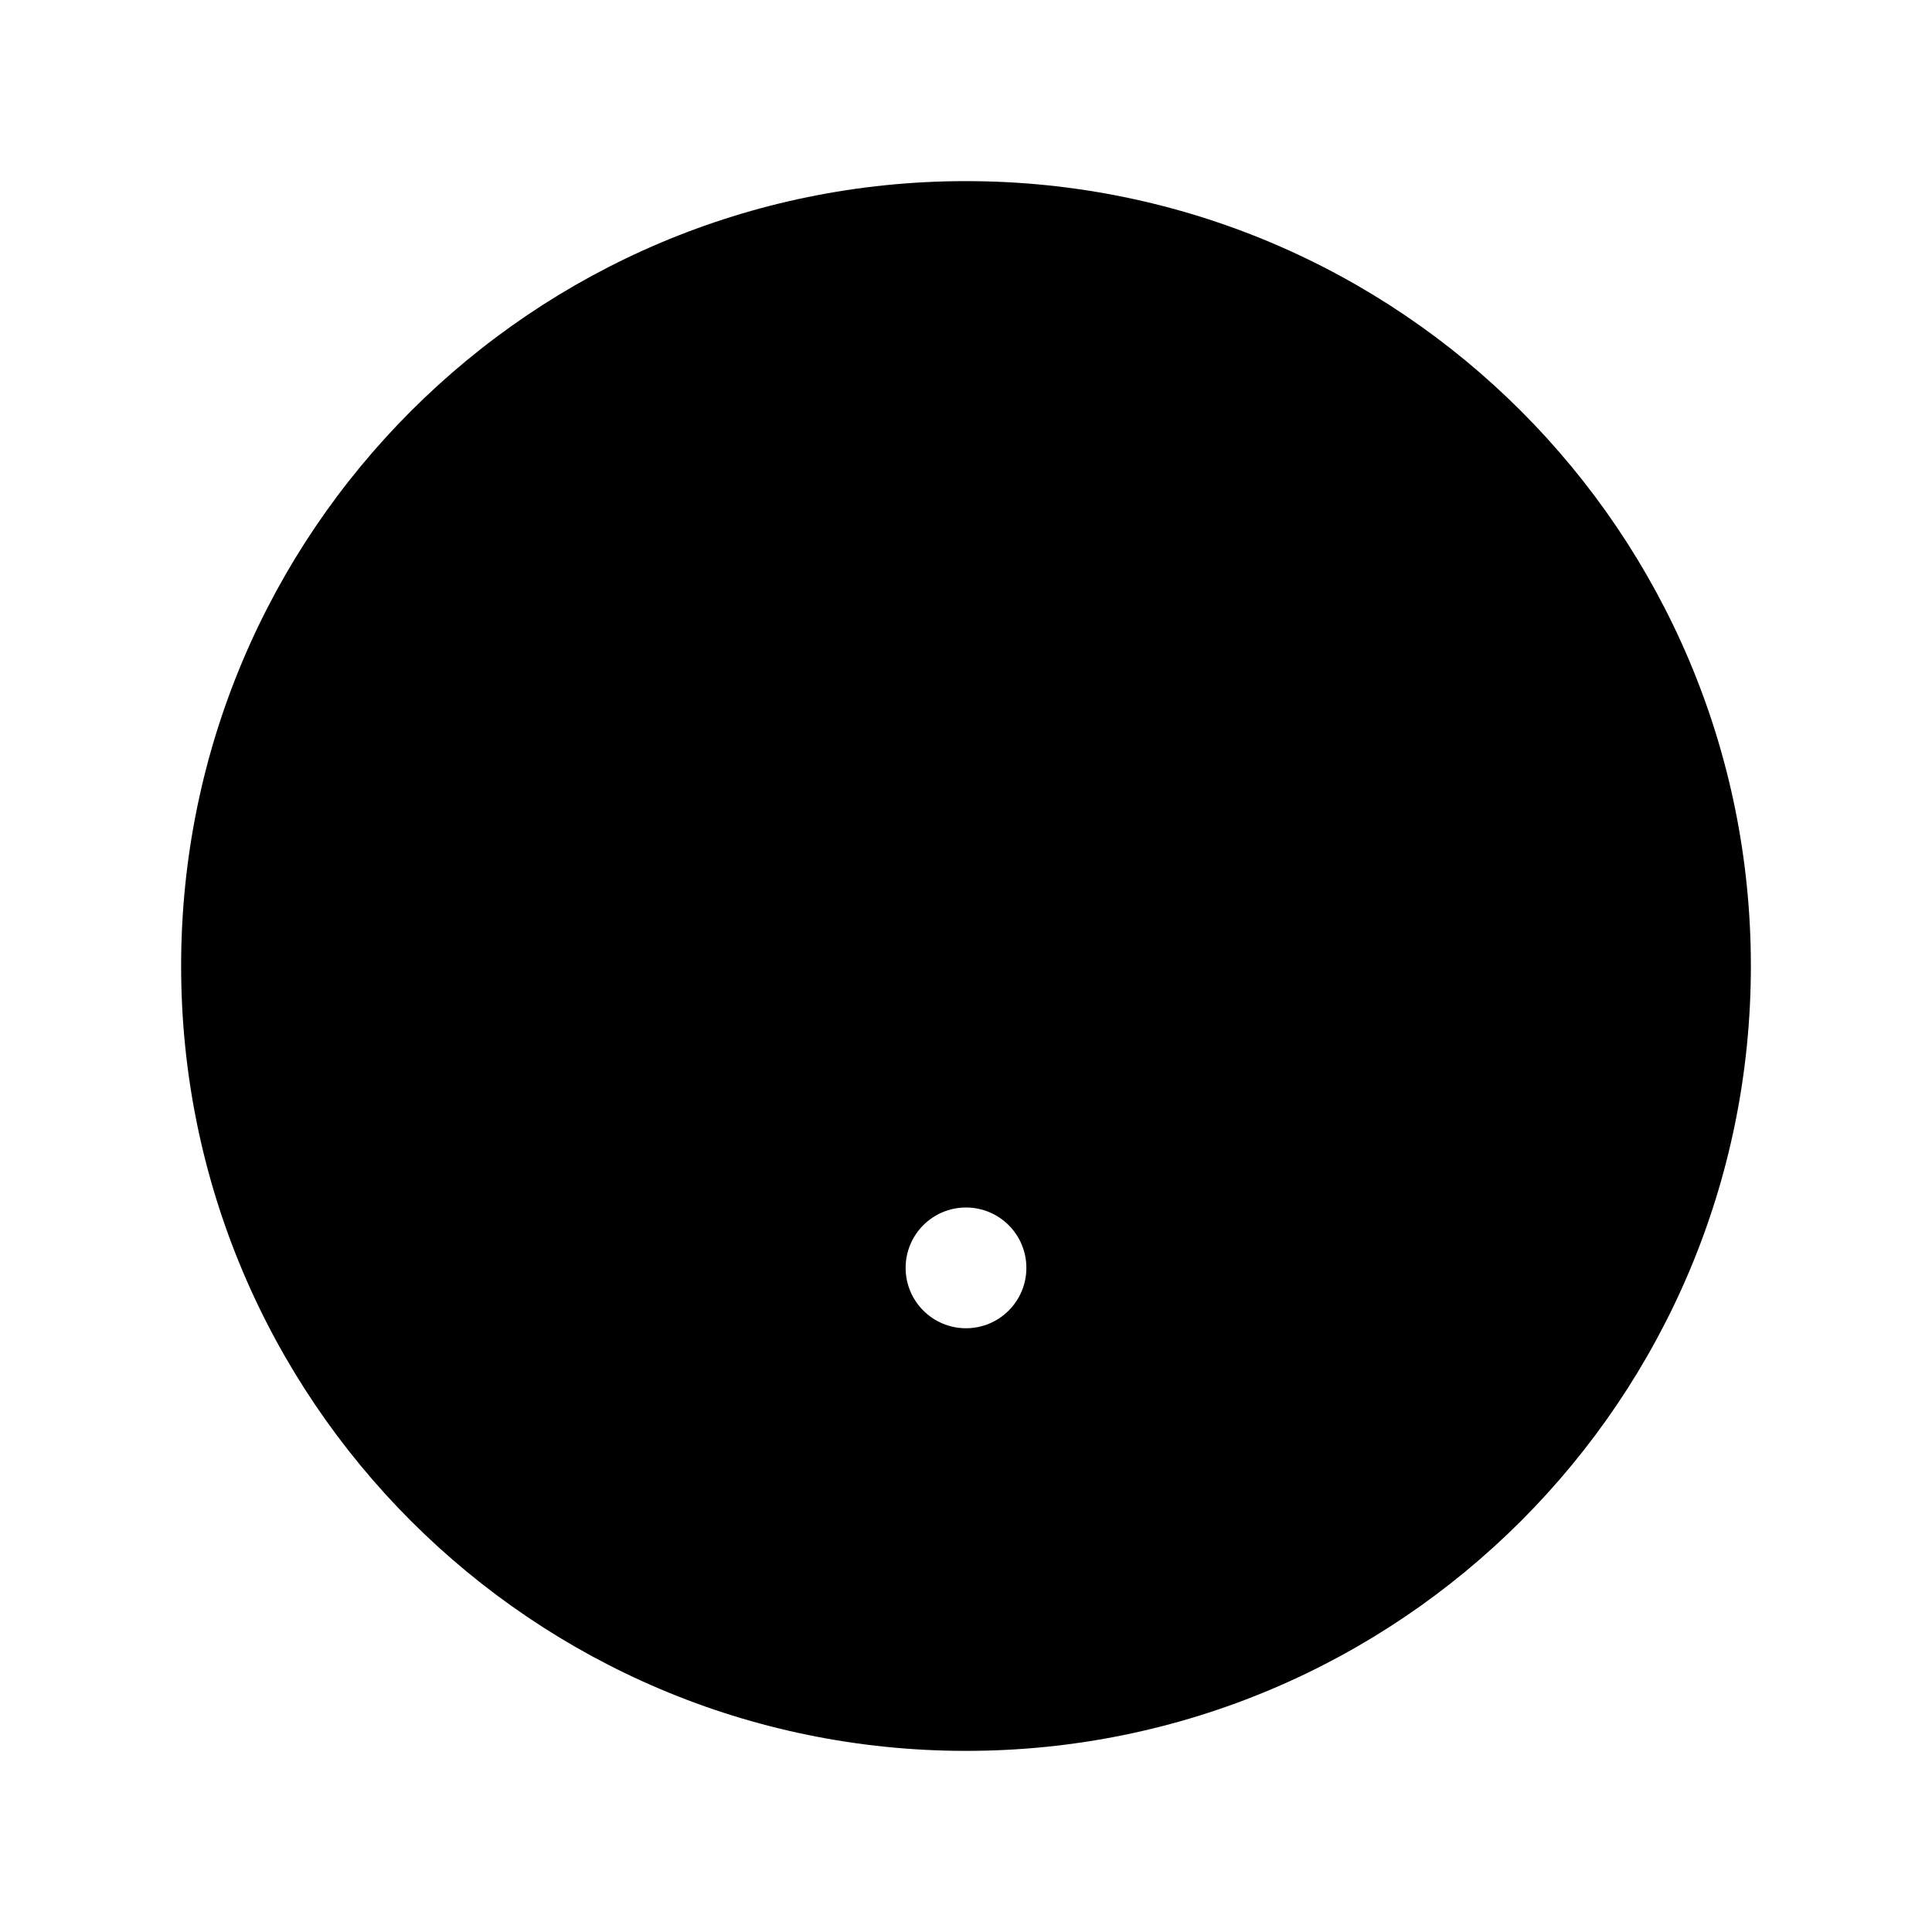
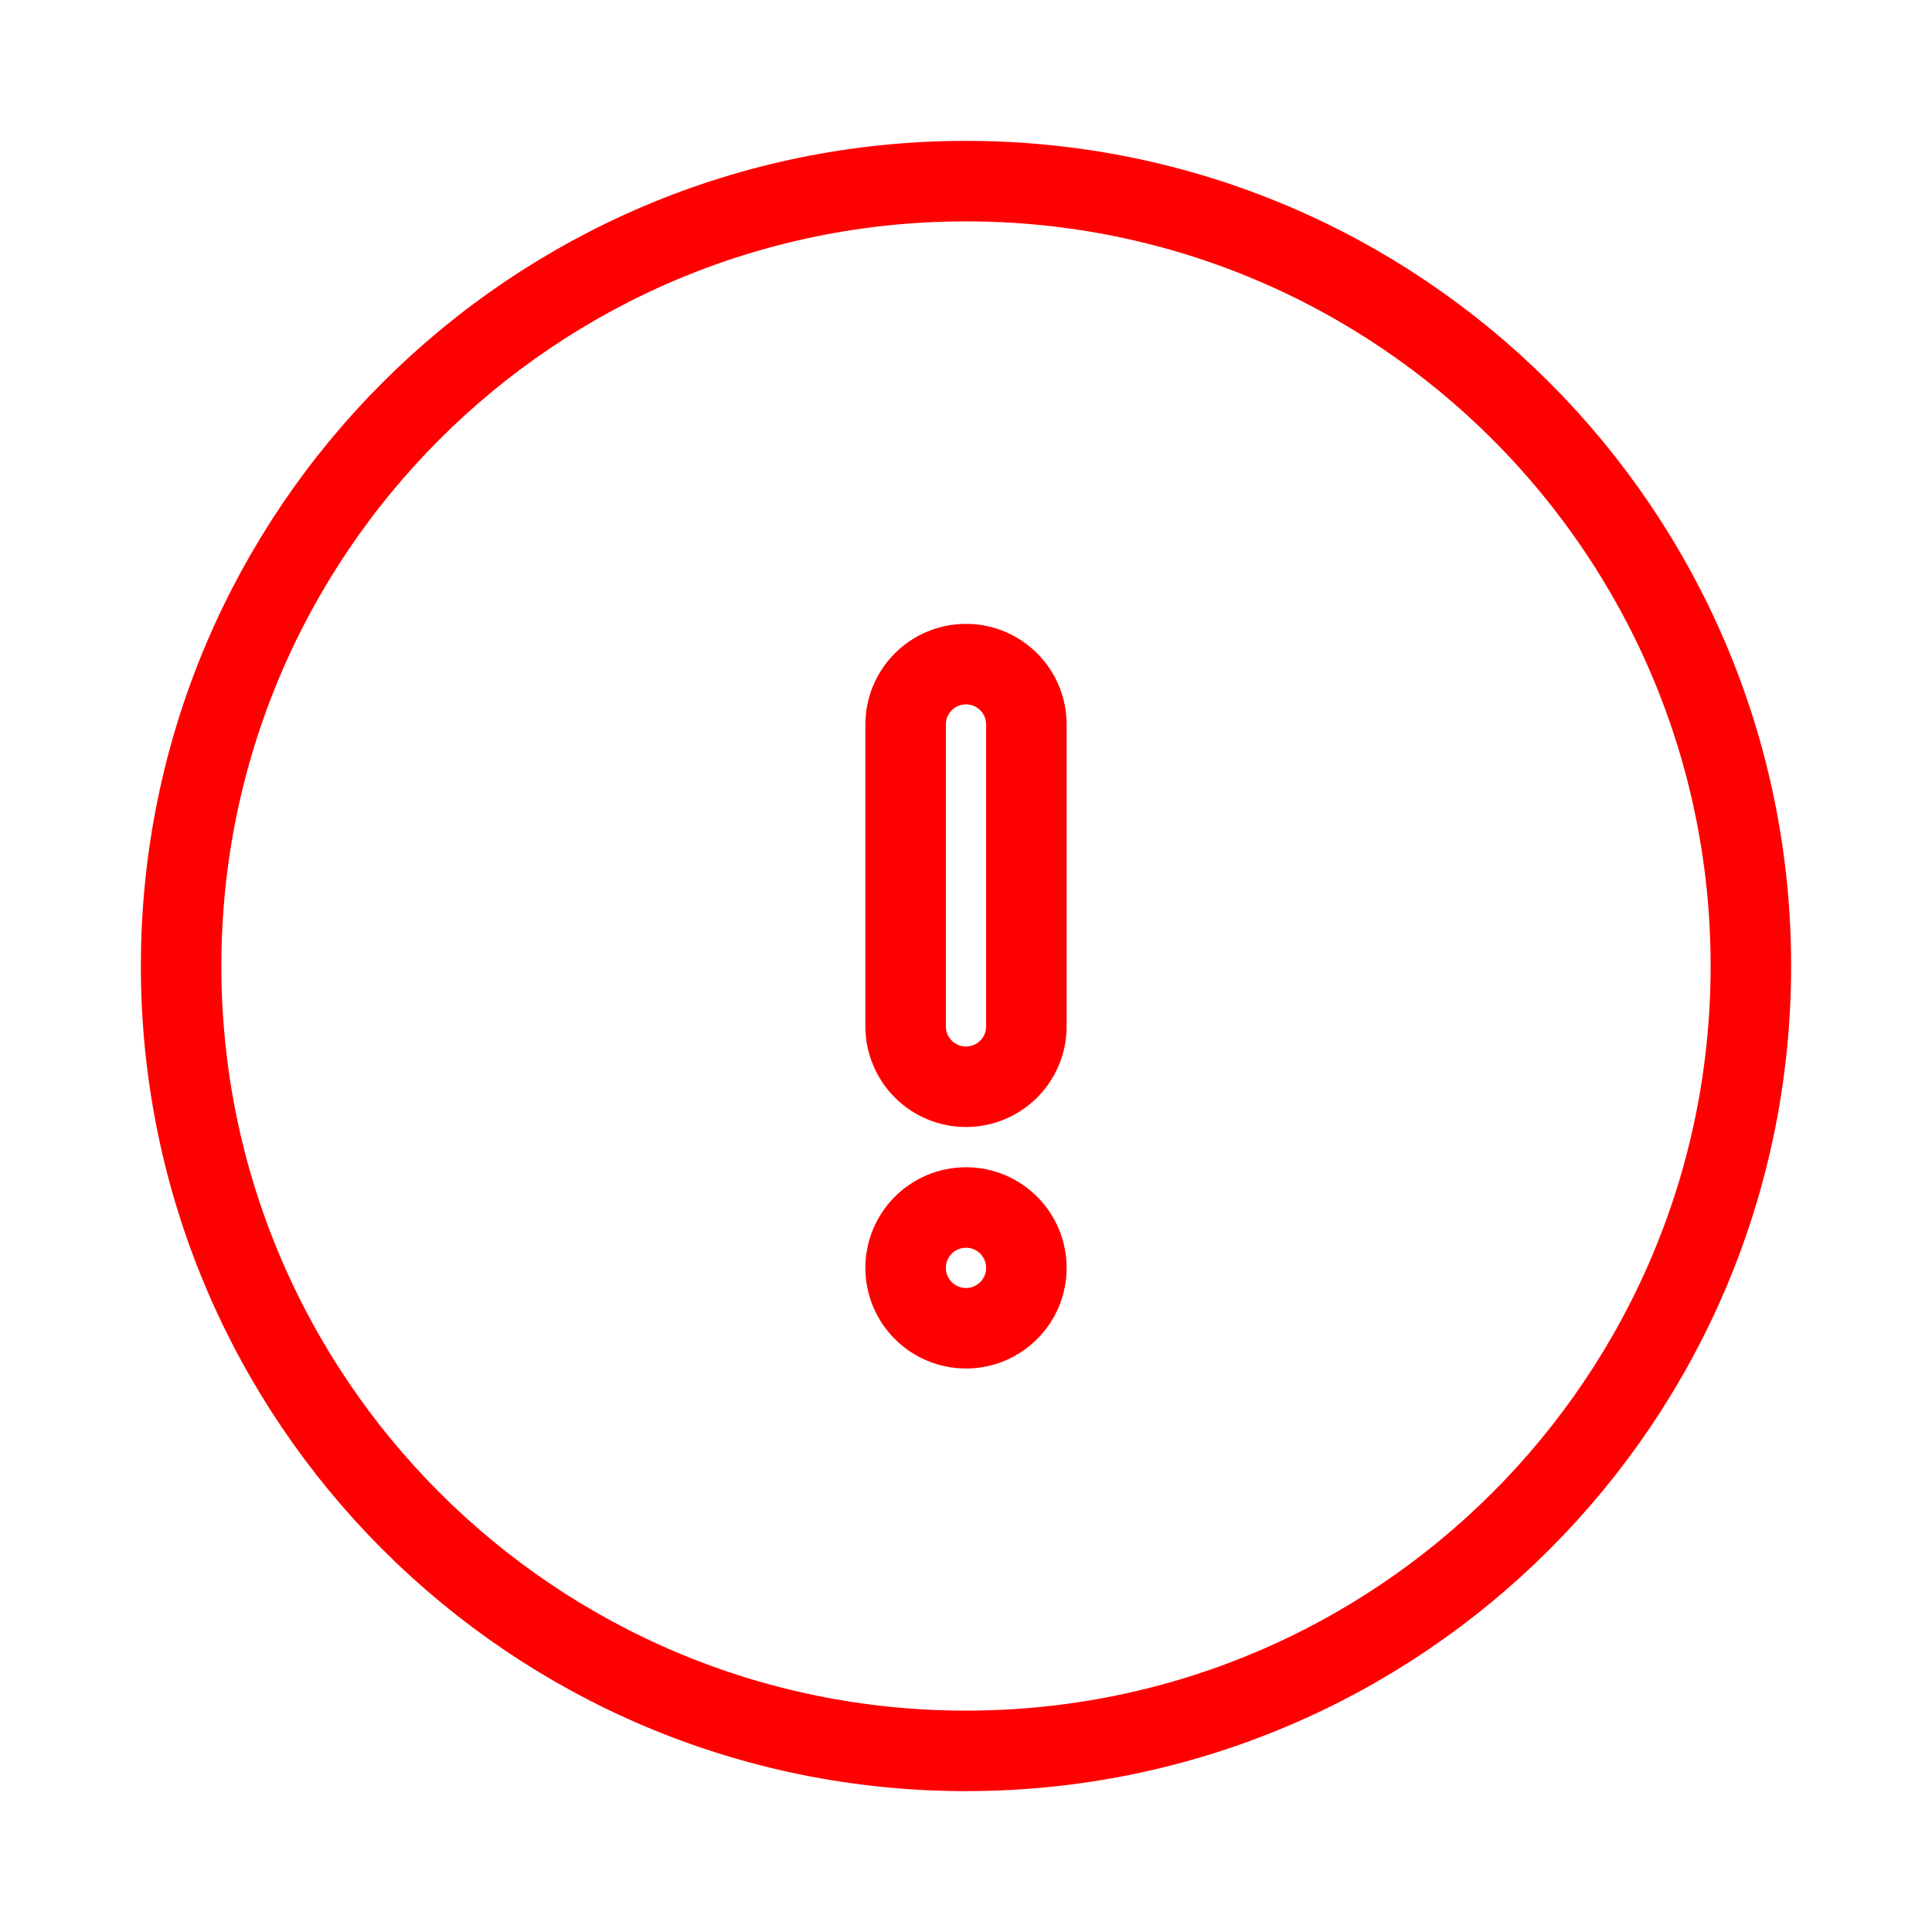
- <svg xmlns="http://www.w3.org/2000/svg" viewBox="0 0 24 24" fill="currentColor">
-   <path d="M2.25 12c0-5.385 4.365-9.75 9.75-9.75s9.75 4.365 9.75 9.75-4.365 9.75-9.75 9.75S2.25 17.385 2.25 12zM12 8.25a.75.75 0 01.75.75v3.75a.75.75 0 01-1.5 0V9a.75.75 0 01.75-.75zm0 8.25a.75.75 0 100-1.5.75.75 0 000 1.5z" />
+ <svg xmlns="http://www.w3.org/2000/svg" viewBox="0 0 24 24" width="24" height="24" fill="none" stroke="red">
+   <path d="M2.25 12c0-5.385 4.365-9.75 9.75-9.75s9.75 4.365 9.75 9.75-4.365 9.75-9.75 9.75S2.25 17.385 2.25 12zM12 8.25a.75.75 0 01.75.75v3.75a.75.75 0 01-1.5 0V9a.75.75 0 01.75-.75zm0 8.25a.75.75 0 100-1.5.75.75 0 000 1.5z" fill="none" stroke="red" />
</svg>
